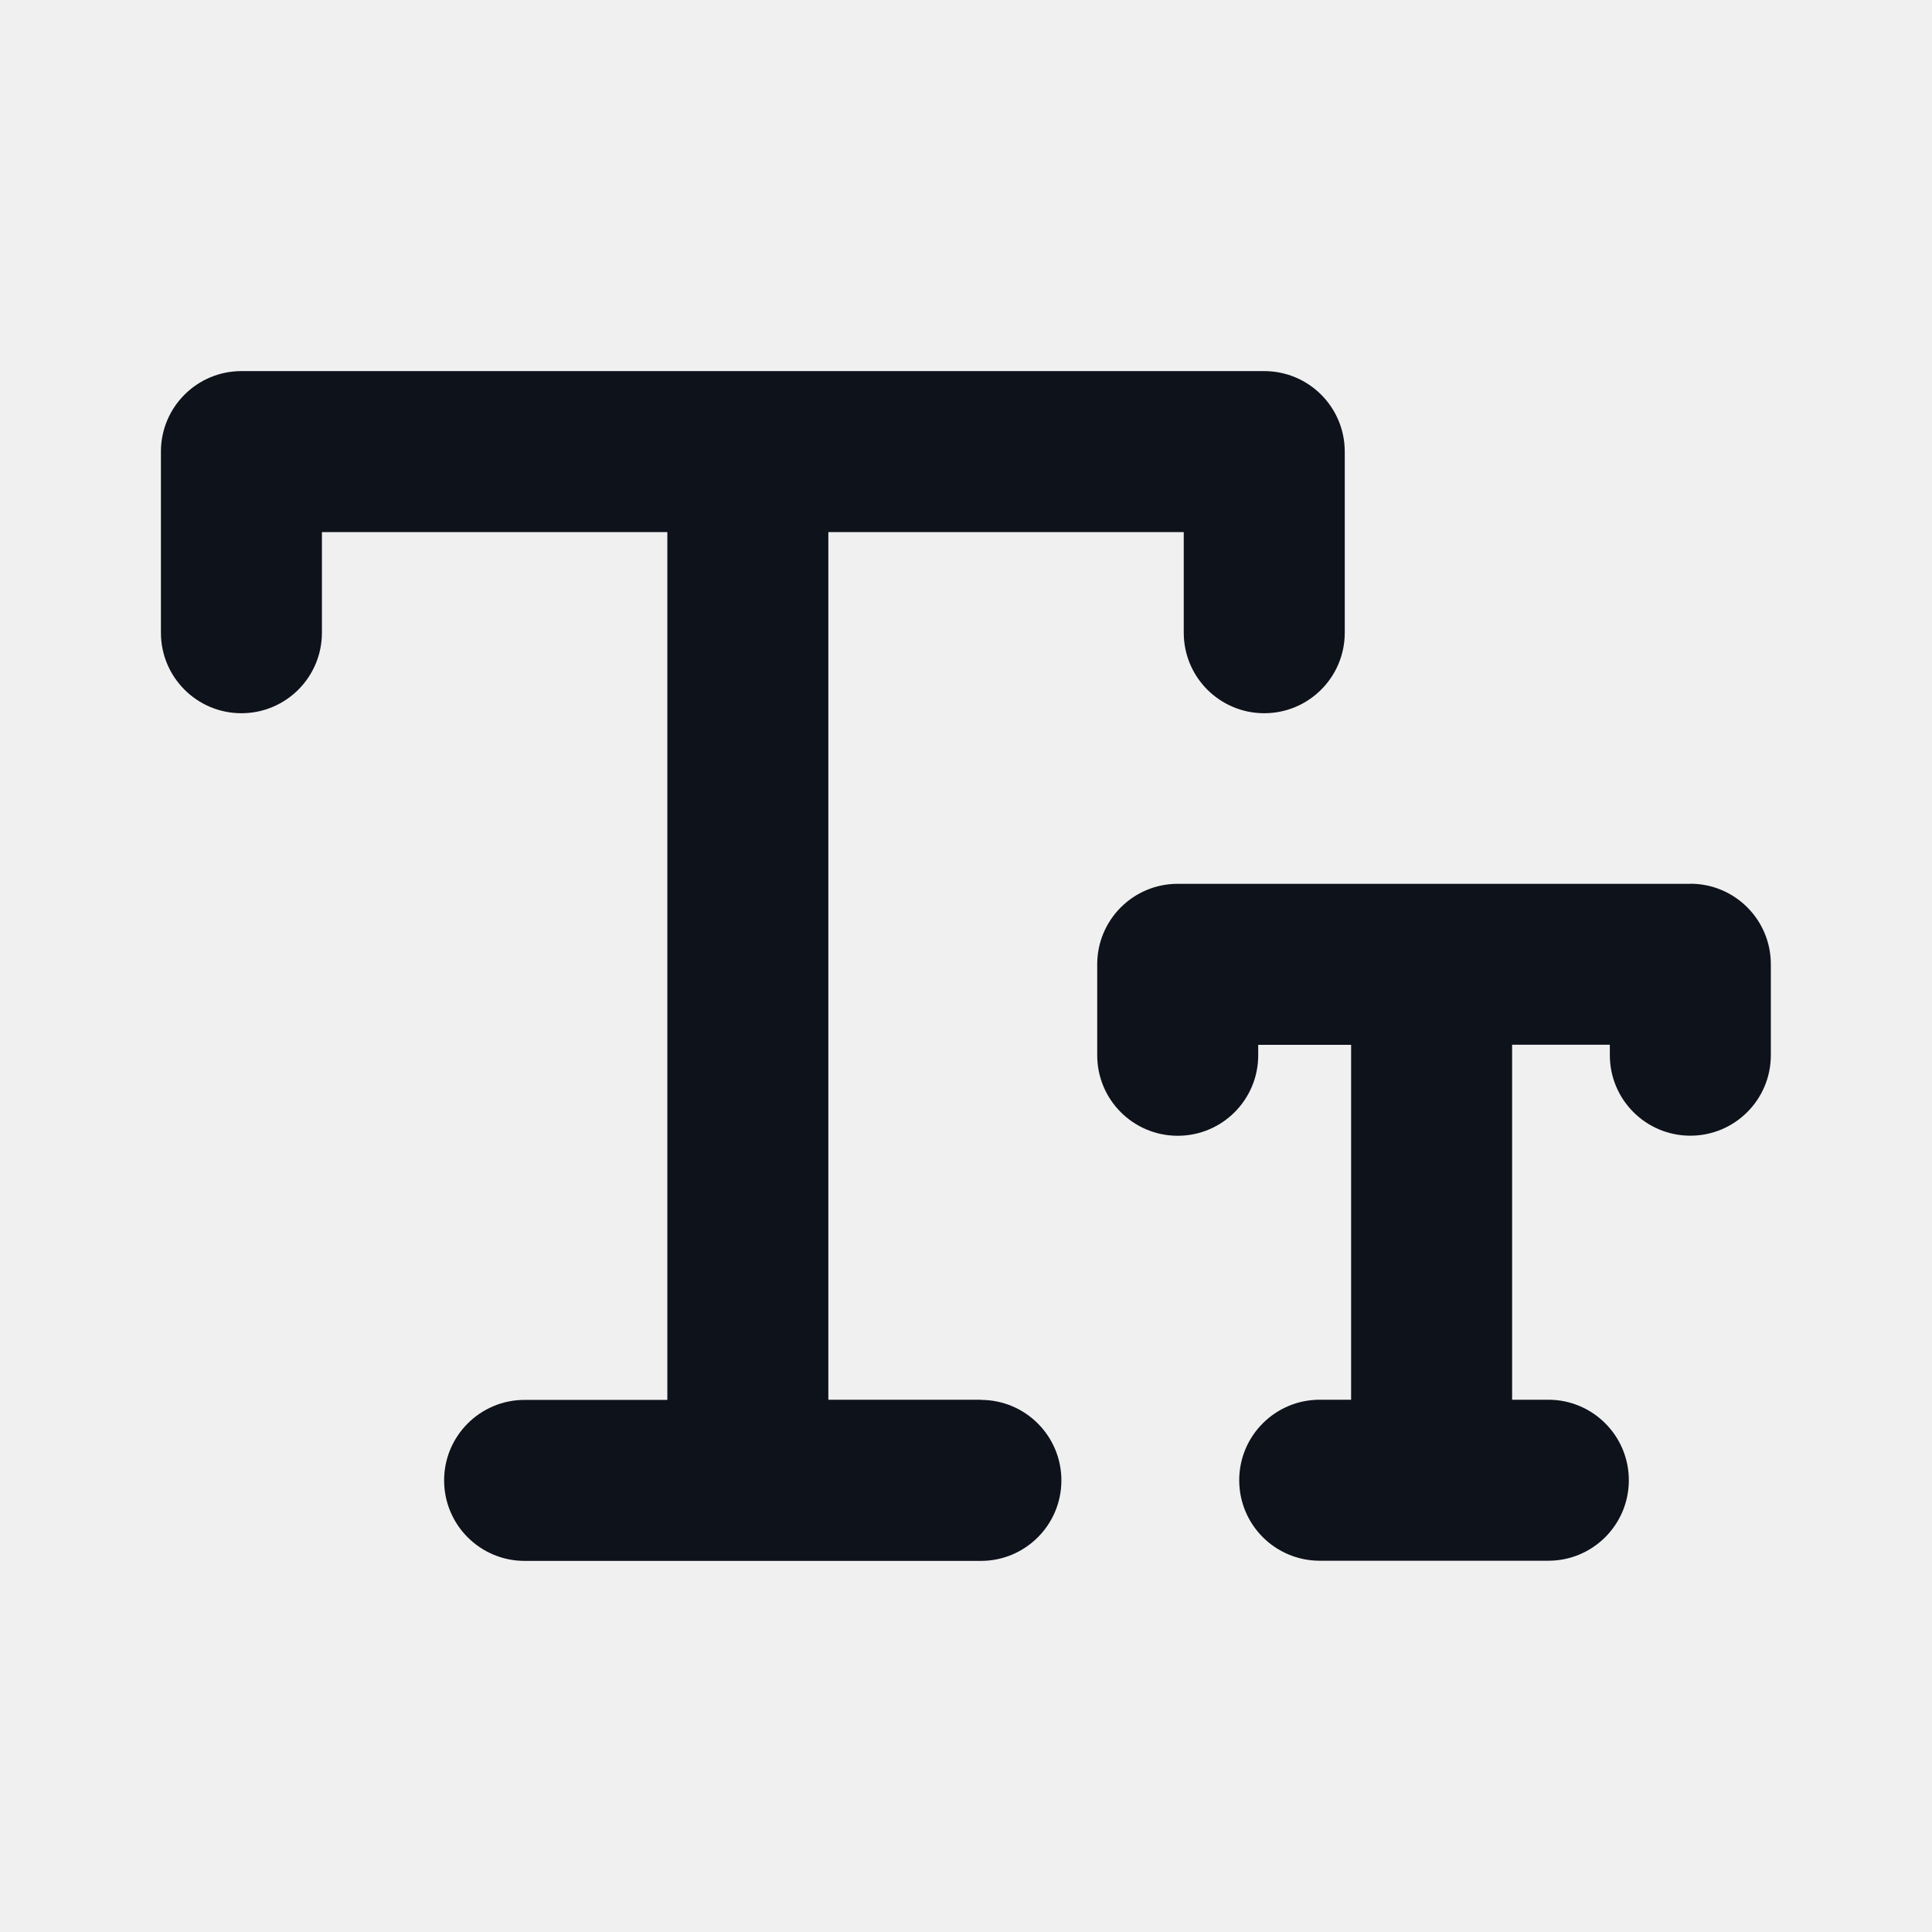
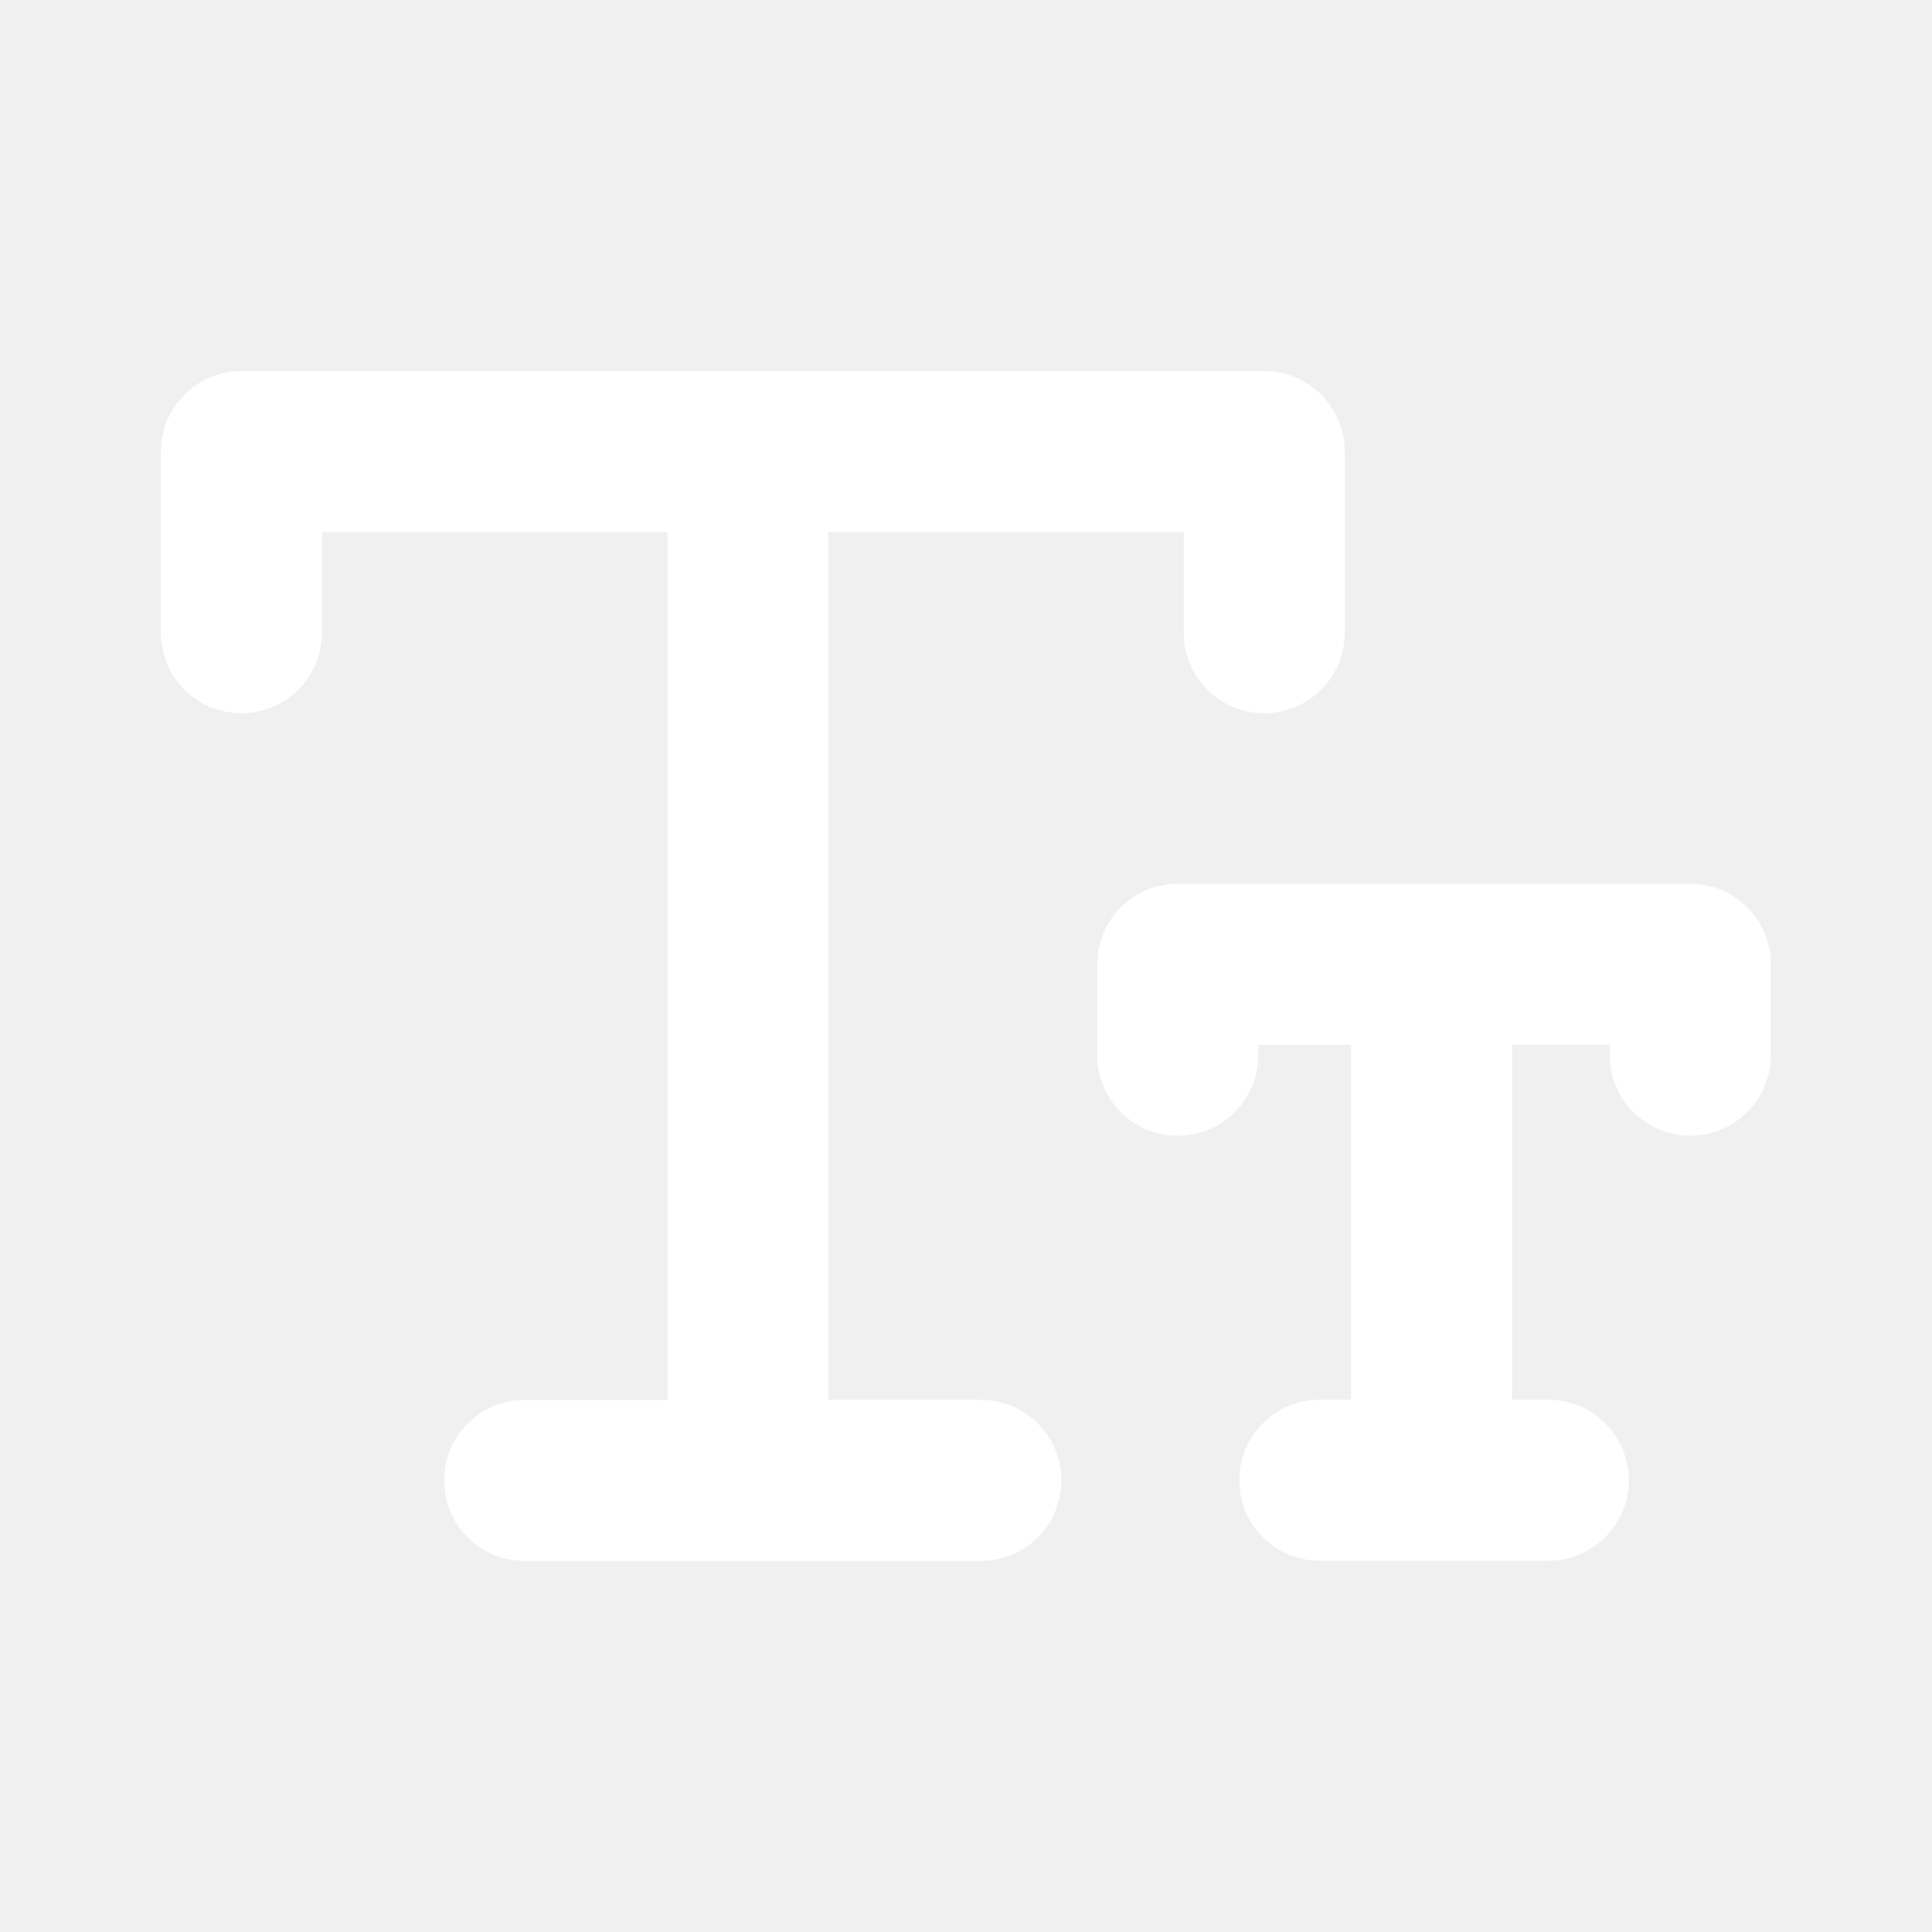
<svg xmlns="http://www.w3.org/2000/svg" width="24" height="24" fill="none" viewBox="0 0 24 24">
-   <path fill="#0E121B" fill-rule="evenodd" d="M20.999 10.979H14.63a1 1 0 0 0-1 1v1.13a1 1 0 1 0 2 0v-.13h1.154v4.409h-.39a1 1 0 1 0 0 2h2.84a1 1 0 1 0 0-2h-.45v-4.41h1.214v.13a1 1 0 1 0 2 0v-1.13a1 1 0 0 0-1-1Z" clip-rule="evenodd" />
-   <path fill="#0E121B" fill-rule="evenodd" d="M12.185 17.388H10.29V6.61h4.415v1.25a1 1 0 0 0 2 0V5.61a1 1 0 0 0-1-1H2.999a1 1 0 0 0-1 1v2.25a1 1 0 0 0 2 0V6.61H8.29v10.78H6.517a1 1 0 1 0 0 2h5.668a1 1 0 1 0 0-2Z" clip-rule="evenodd" />
+   <path fill="#FFFFFF" fill-rule="evenodd" d="M20.999 10.979H14.63a1 1 0 0 0-1 1v1.13a1 1 0 1 0 2 0v-.13h1.154v4.409h-.39a1 1 0 1 0 0 2h2.84a1 1 0 1 0 0-2h-.45v-4.41h1.214v.13a1 1 0 1 0 2 0v-1.13a1 1 0 0 0-1-1Z" clip-rule="evenodd" />
+   <path fill="#FFFFFF" fill-rule="evenodd" d="M12.185 17.388H10.29V6.61h4.415v1.25a1 1 0 0 0 2 0V5.61a1 1 0 0 0-1-1H2.999a1 1 0 0 0-1 1v2.25a1 1 0 0 0 2 0V6.61H8.29v10.78H6.517a1 1 0 1 0 0 2h5.668a1 1 0 1 0 0-2Z" clip-rule="evenodd" />
</svg>
